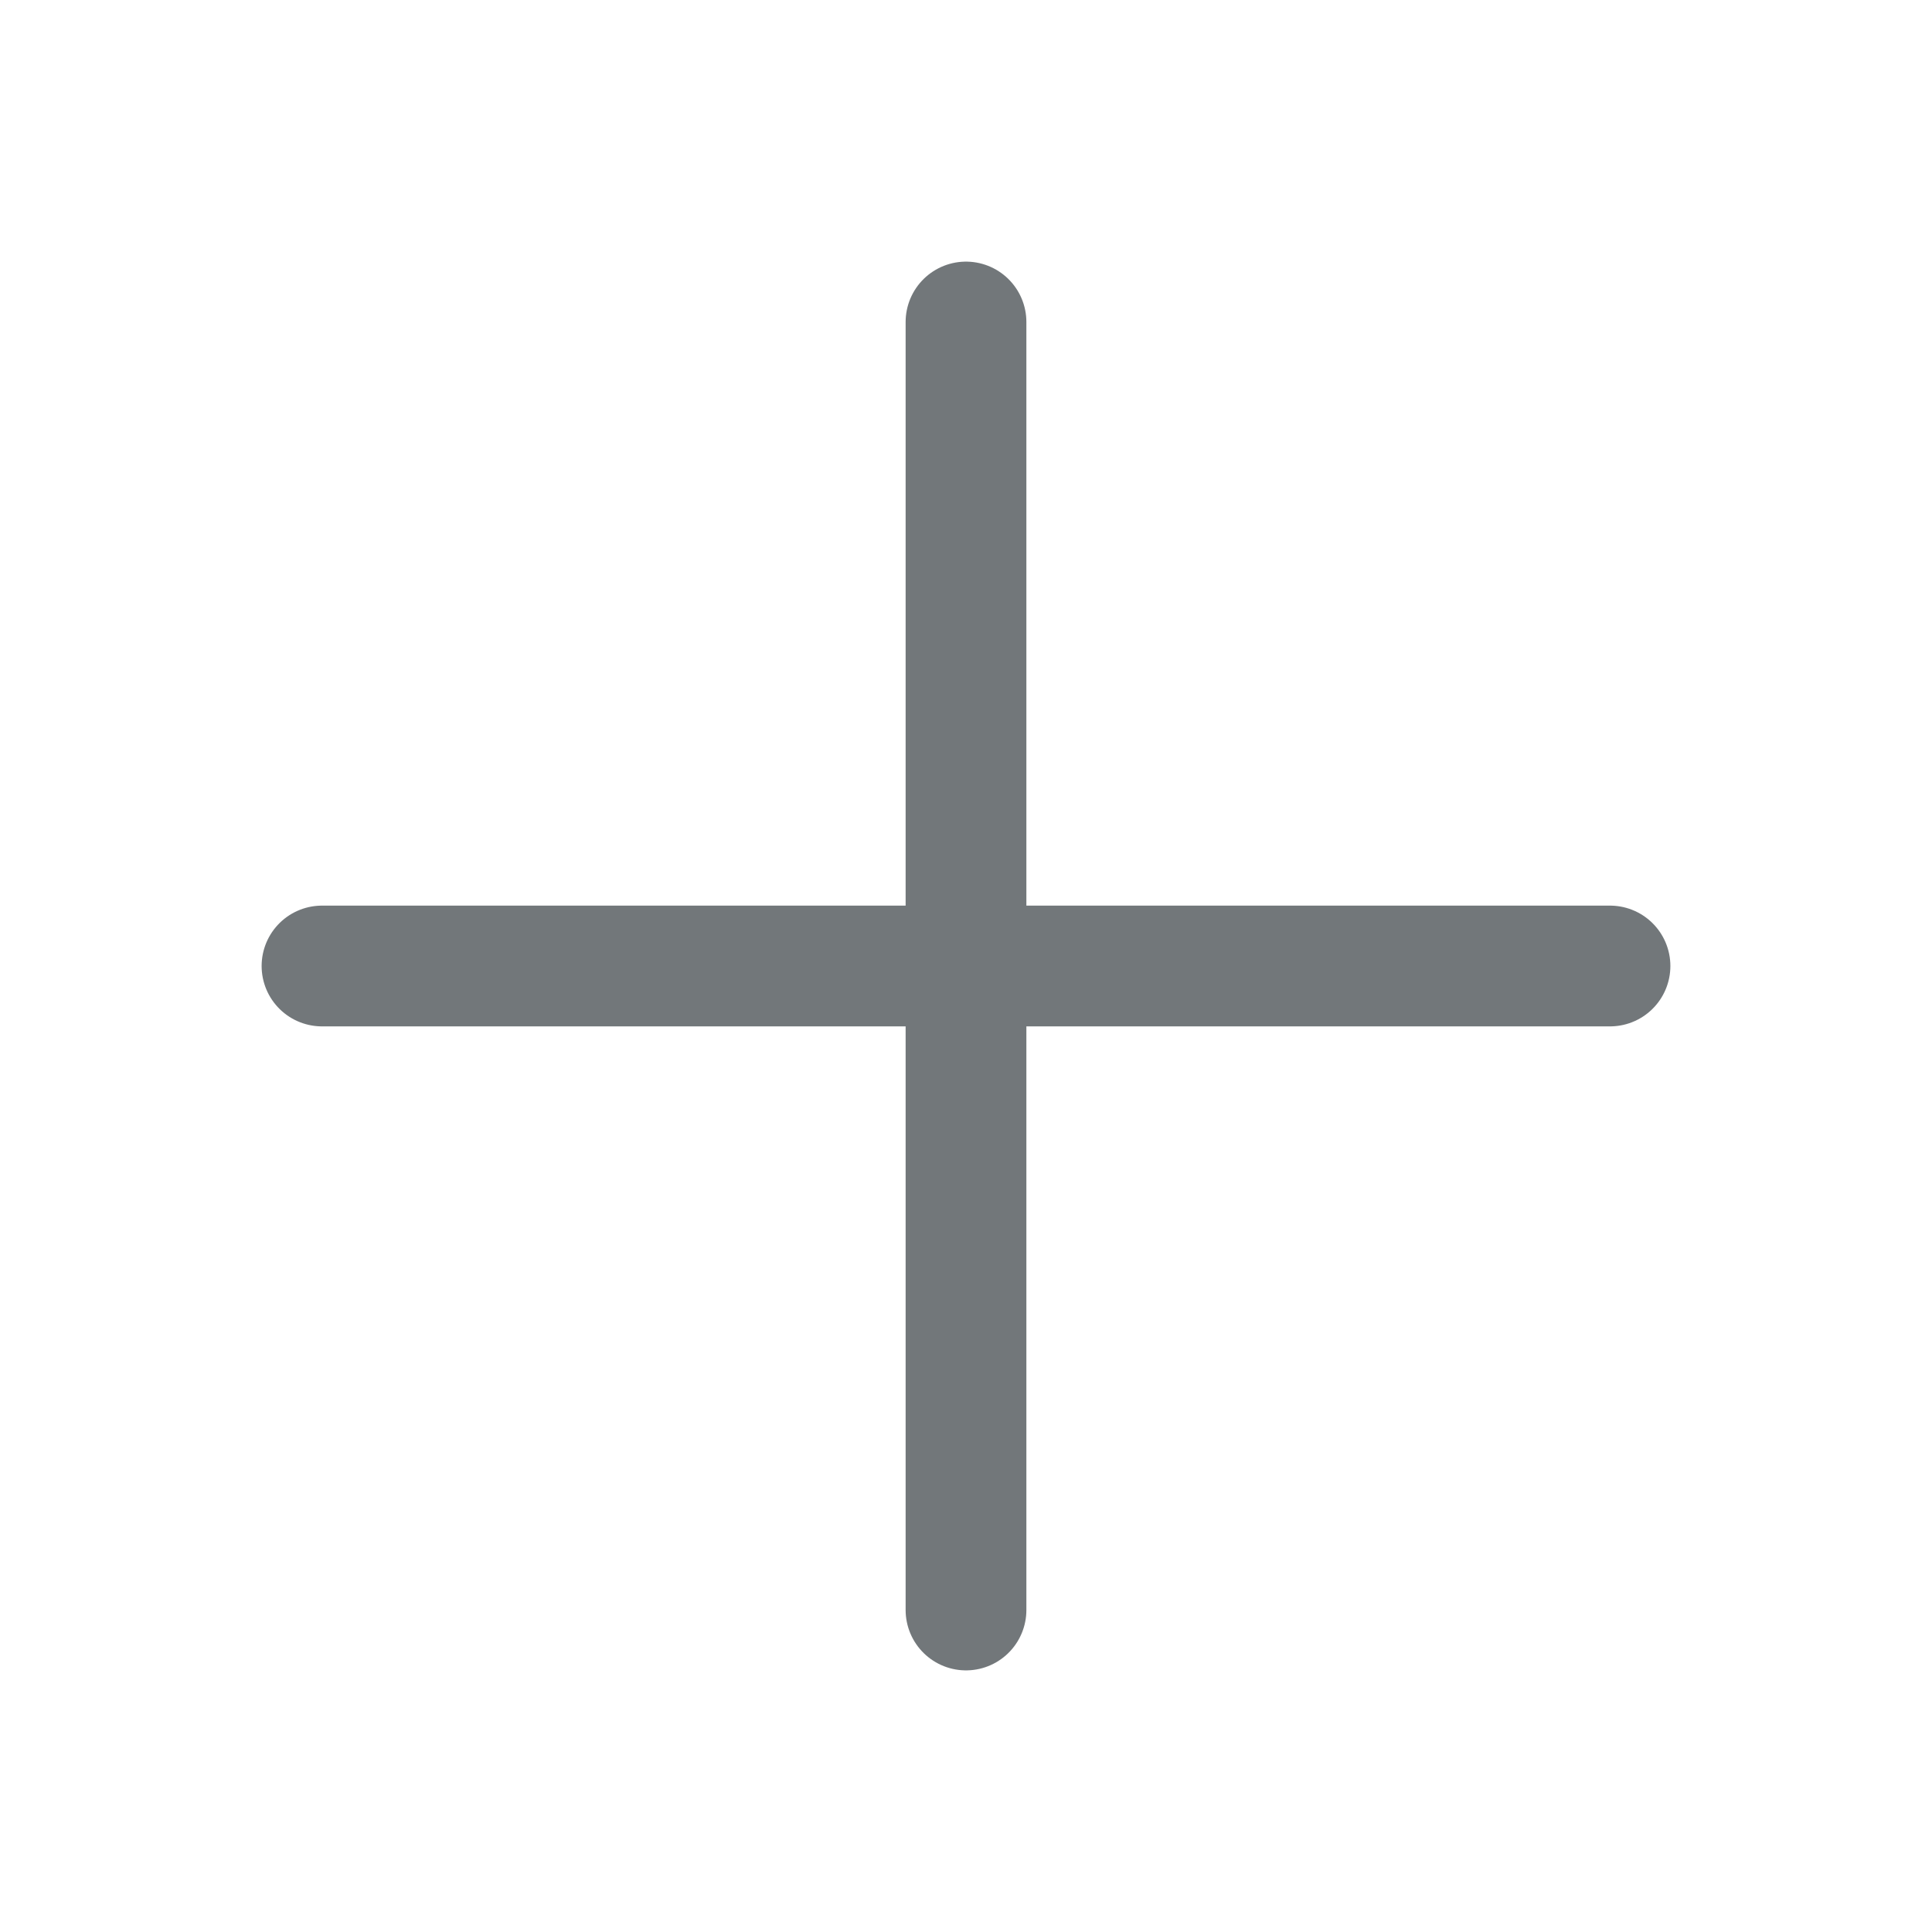
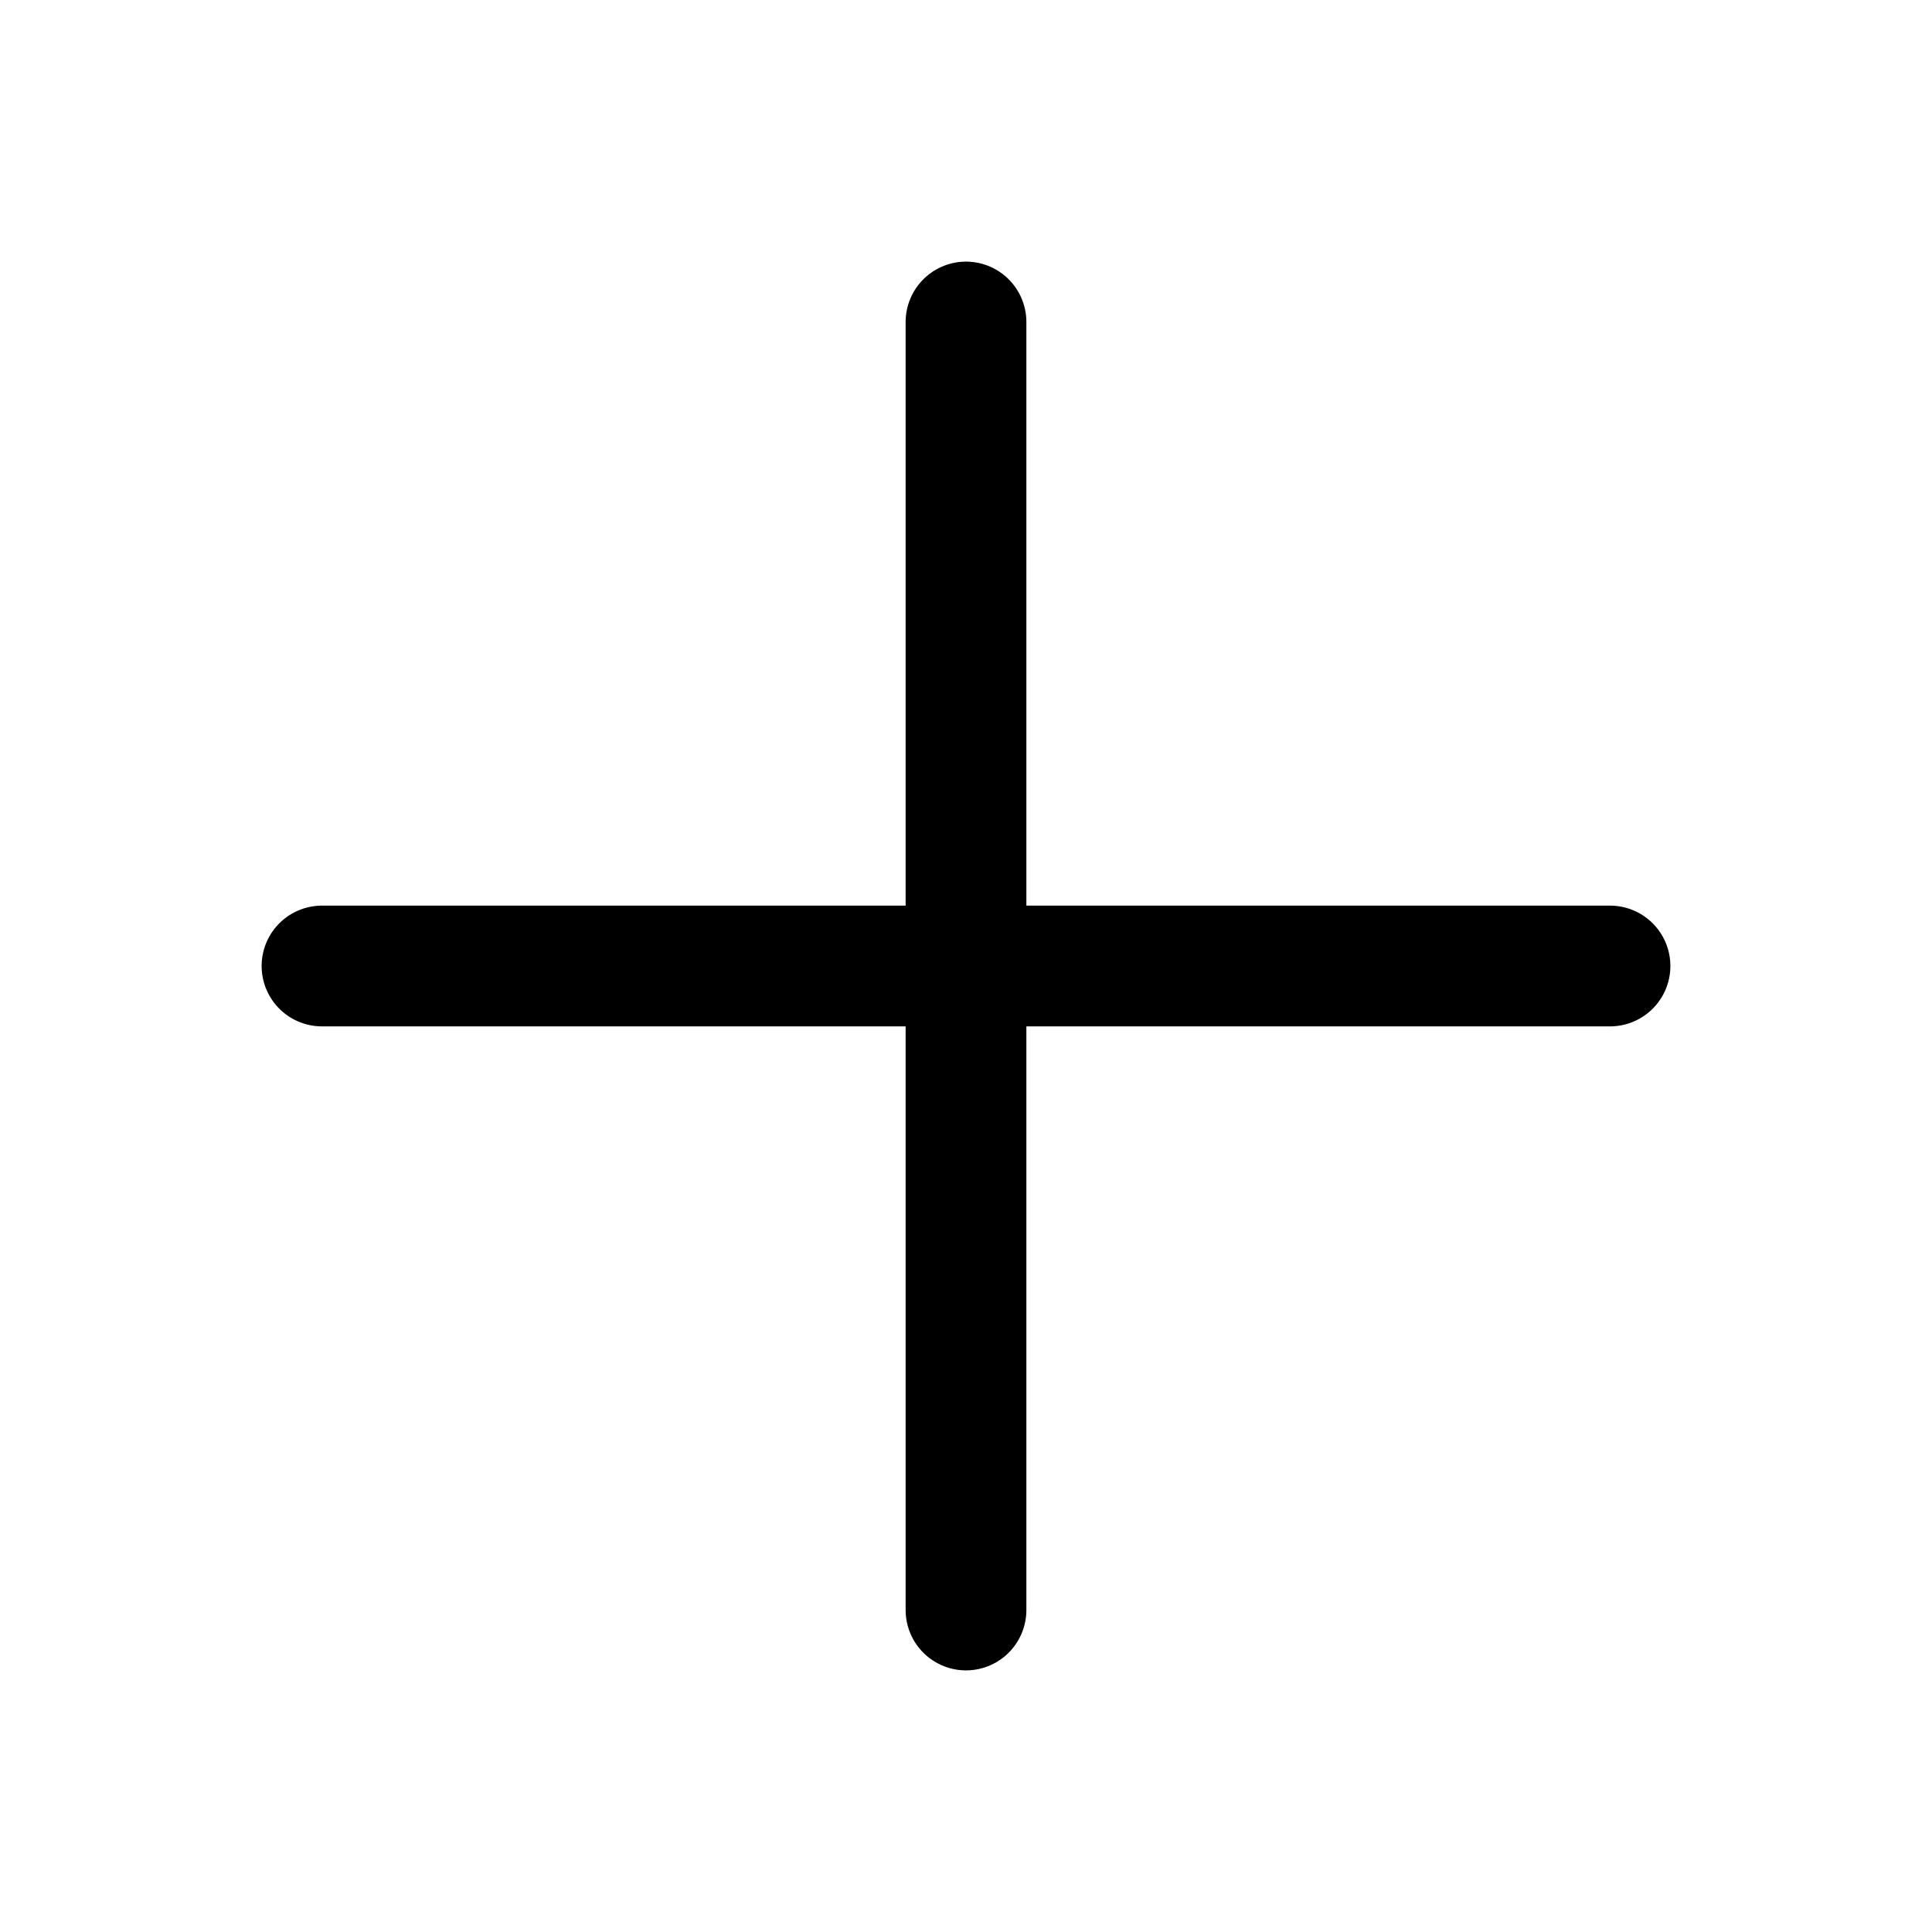
<svg xmlns="http://www.w3.org/2000/svg" width="24" height="24" viewBox="0 0 24 24" fill="none">
-   <path d="M4 12H20M12 4V20" stroke="#72777A" stroke-width="1.5" stroke-linecap="round" stroke-linejoin="round" />
+   <path d="M4 12H20M12 4V20" stroke="currentColor" stroke-width="1.5" stroke-linecap="round" stroke-linejoin="round" />
</svg>
